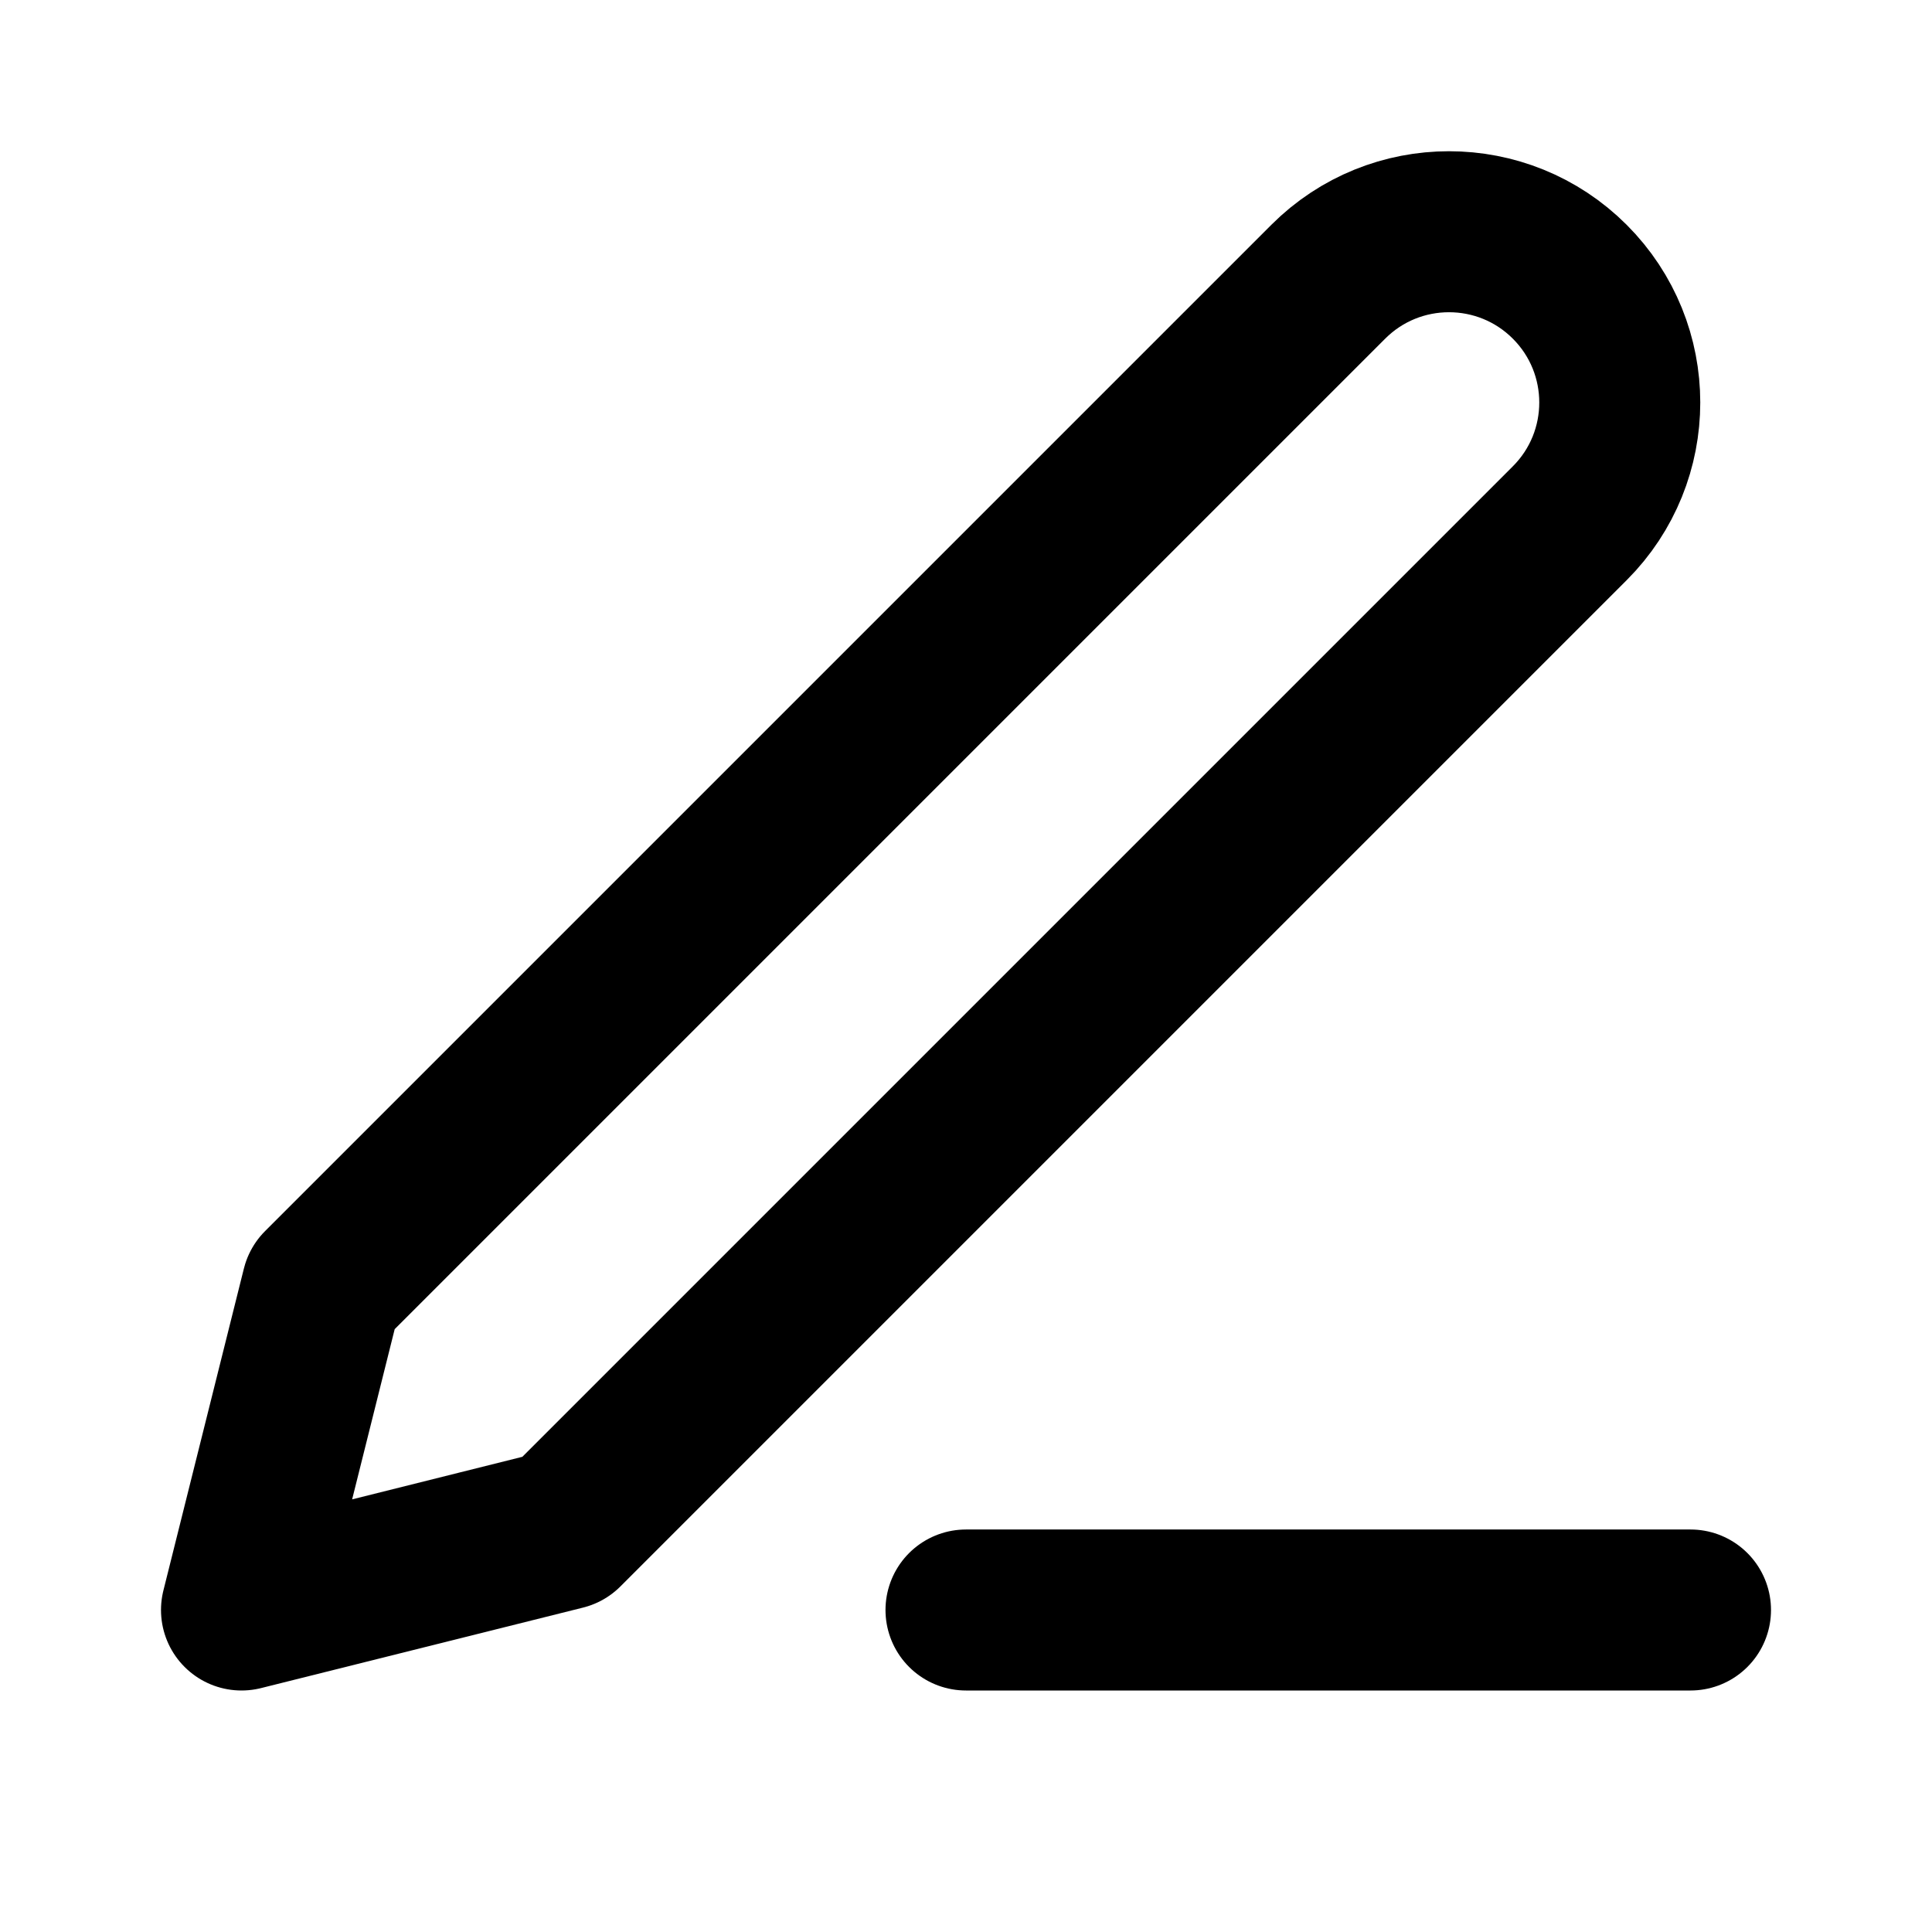
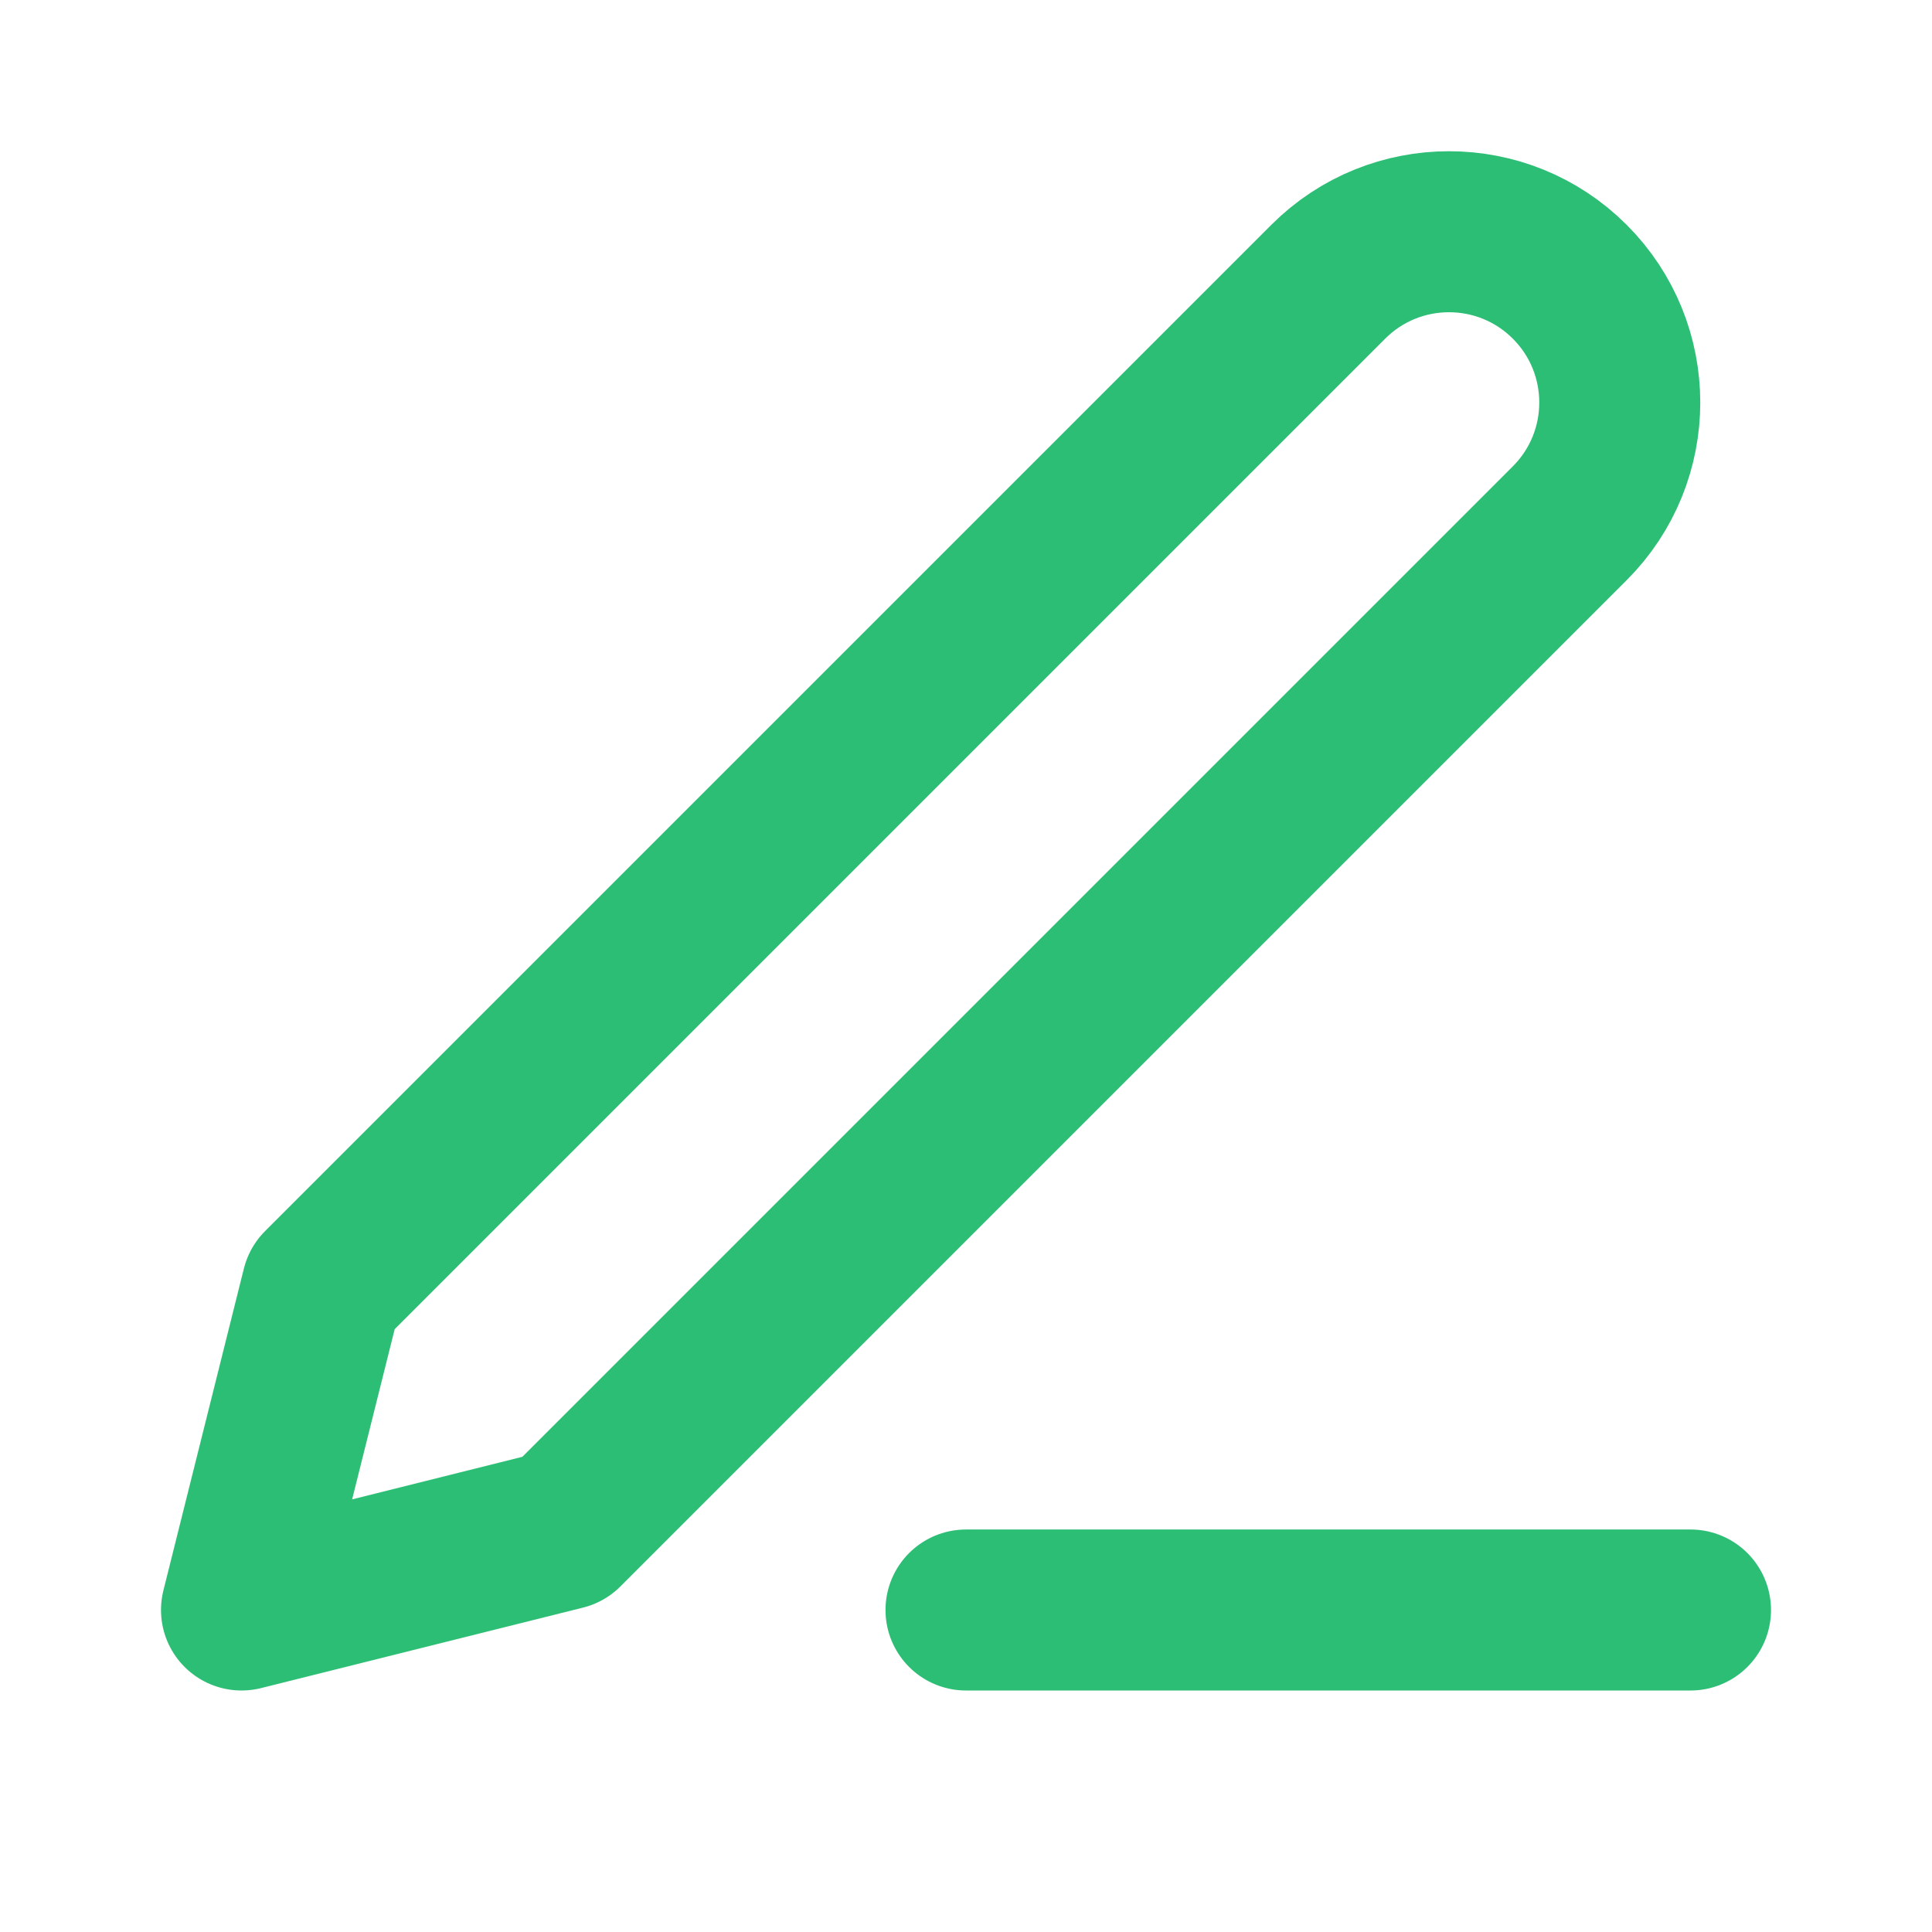
- <svg xmlns="http://www.w3.org/2000/svg" width="24" height="24" viewBox="0 0 24 24" fill="none" stroke="currentColor" stroke-width="2" stroke-linecap="round" stroke-linejoin="round" class="feather feather-edit-3">
+ <svg xmlns="http://www.w3.org/2000/svg" width="24" height="24" viewBox="0 0 24 24" fill="none" stroke="#2dbe75" stroke-width="2" stroke-linecap="round" stroke-linejoin="round" class="feather feather-edit-3">
  <path d="M12 20h9" />
  <path d="M16.5 3.5a2.121 2.121 0 0 1 3 3L7 19l-4 1 1-4L16.5 3.5z" />
</svg>
